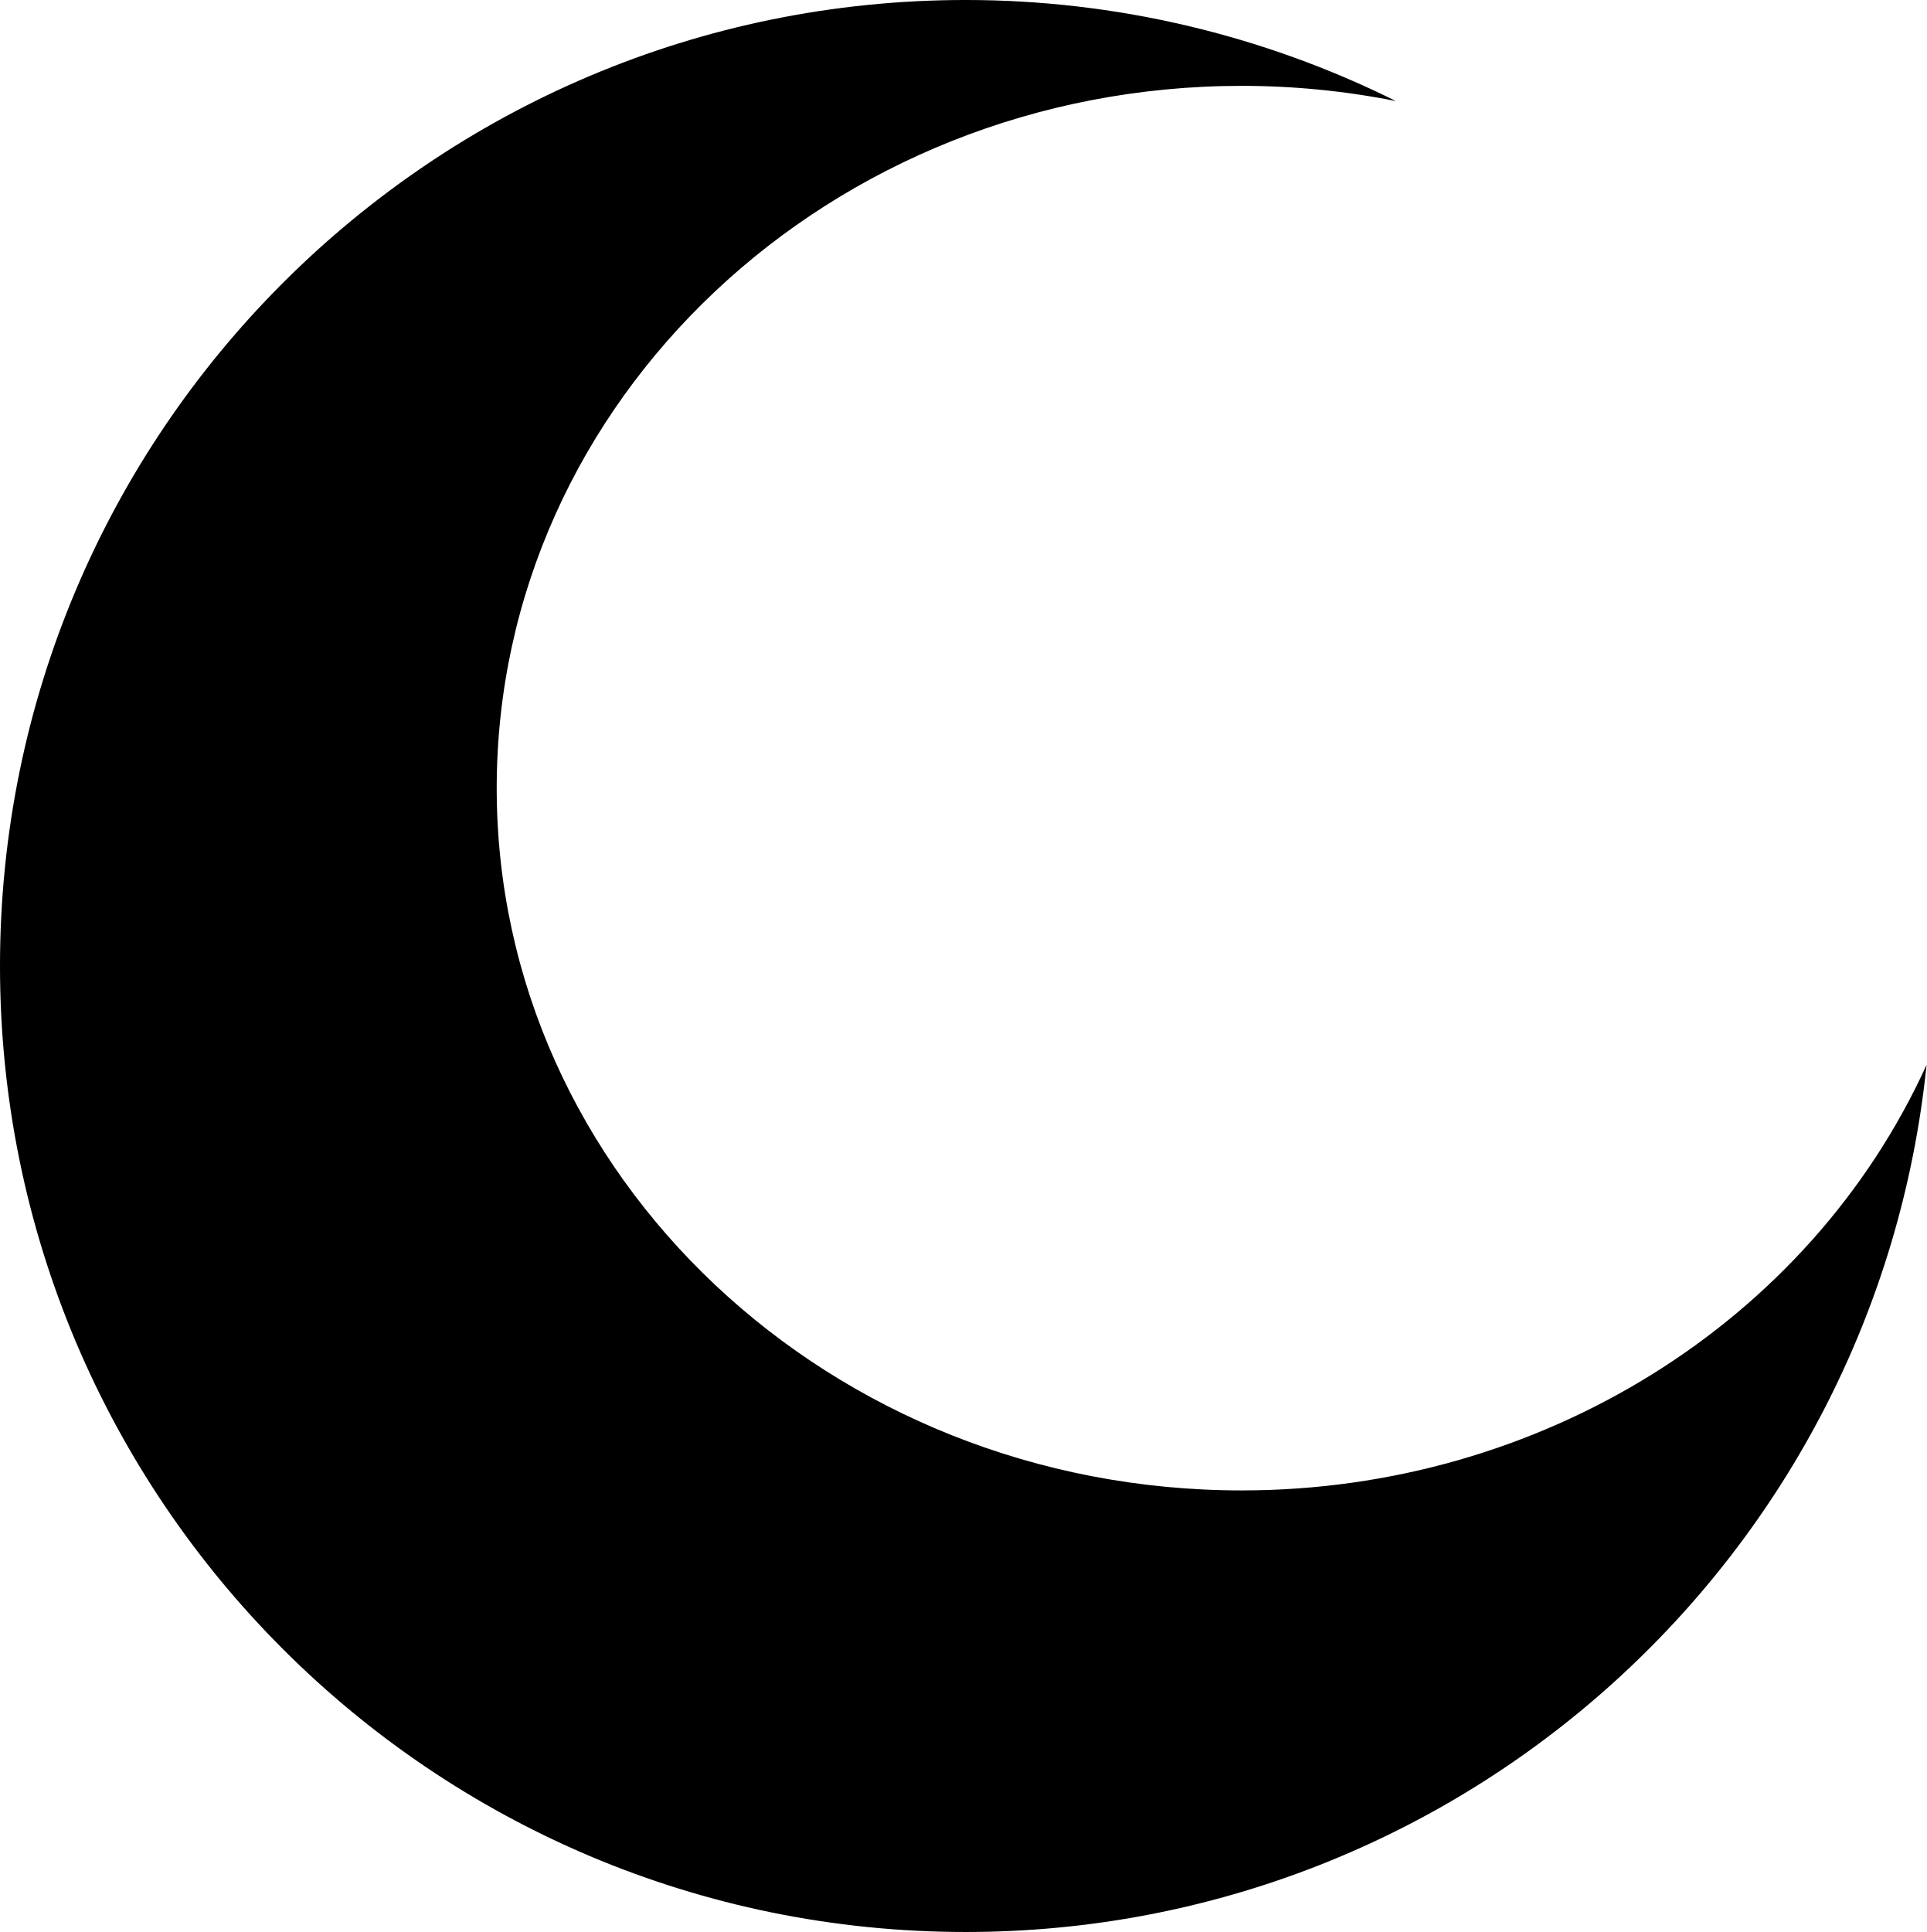
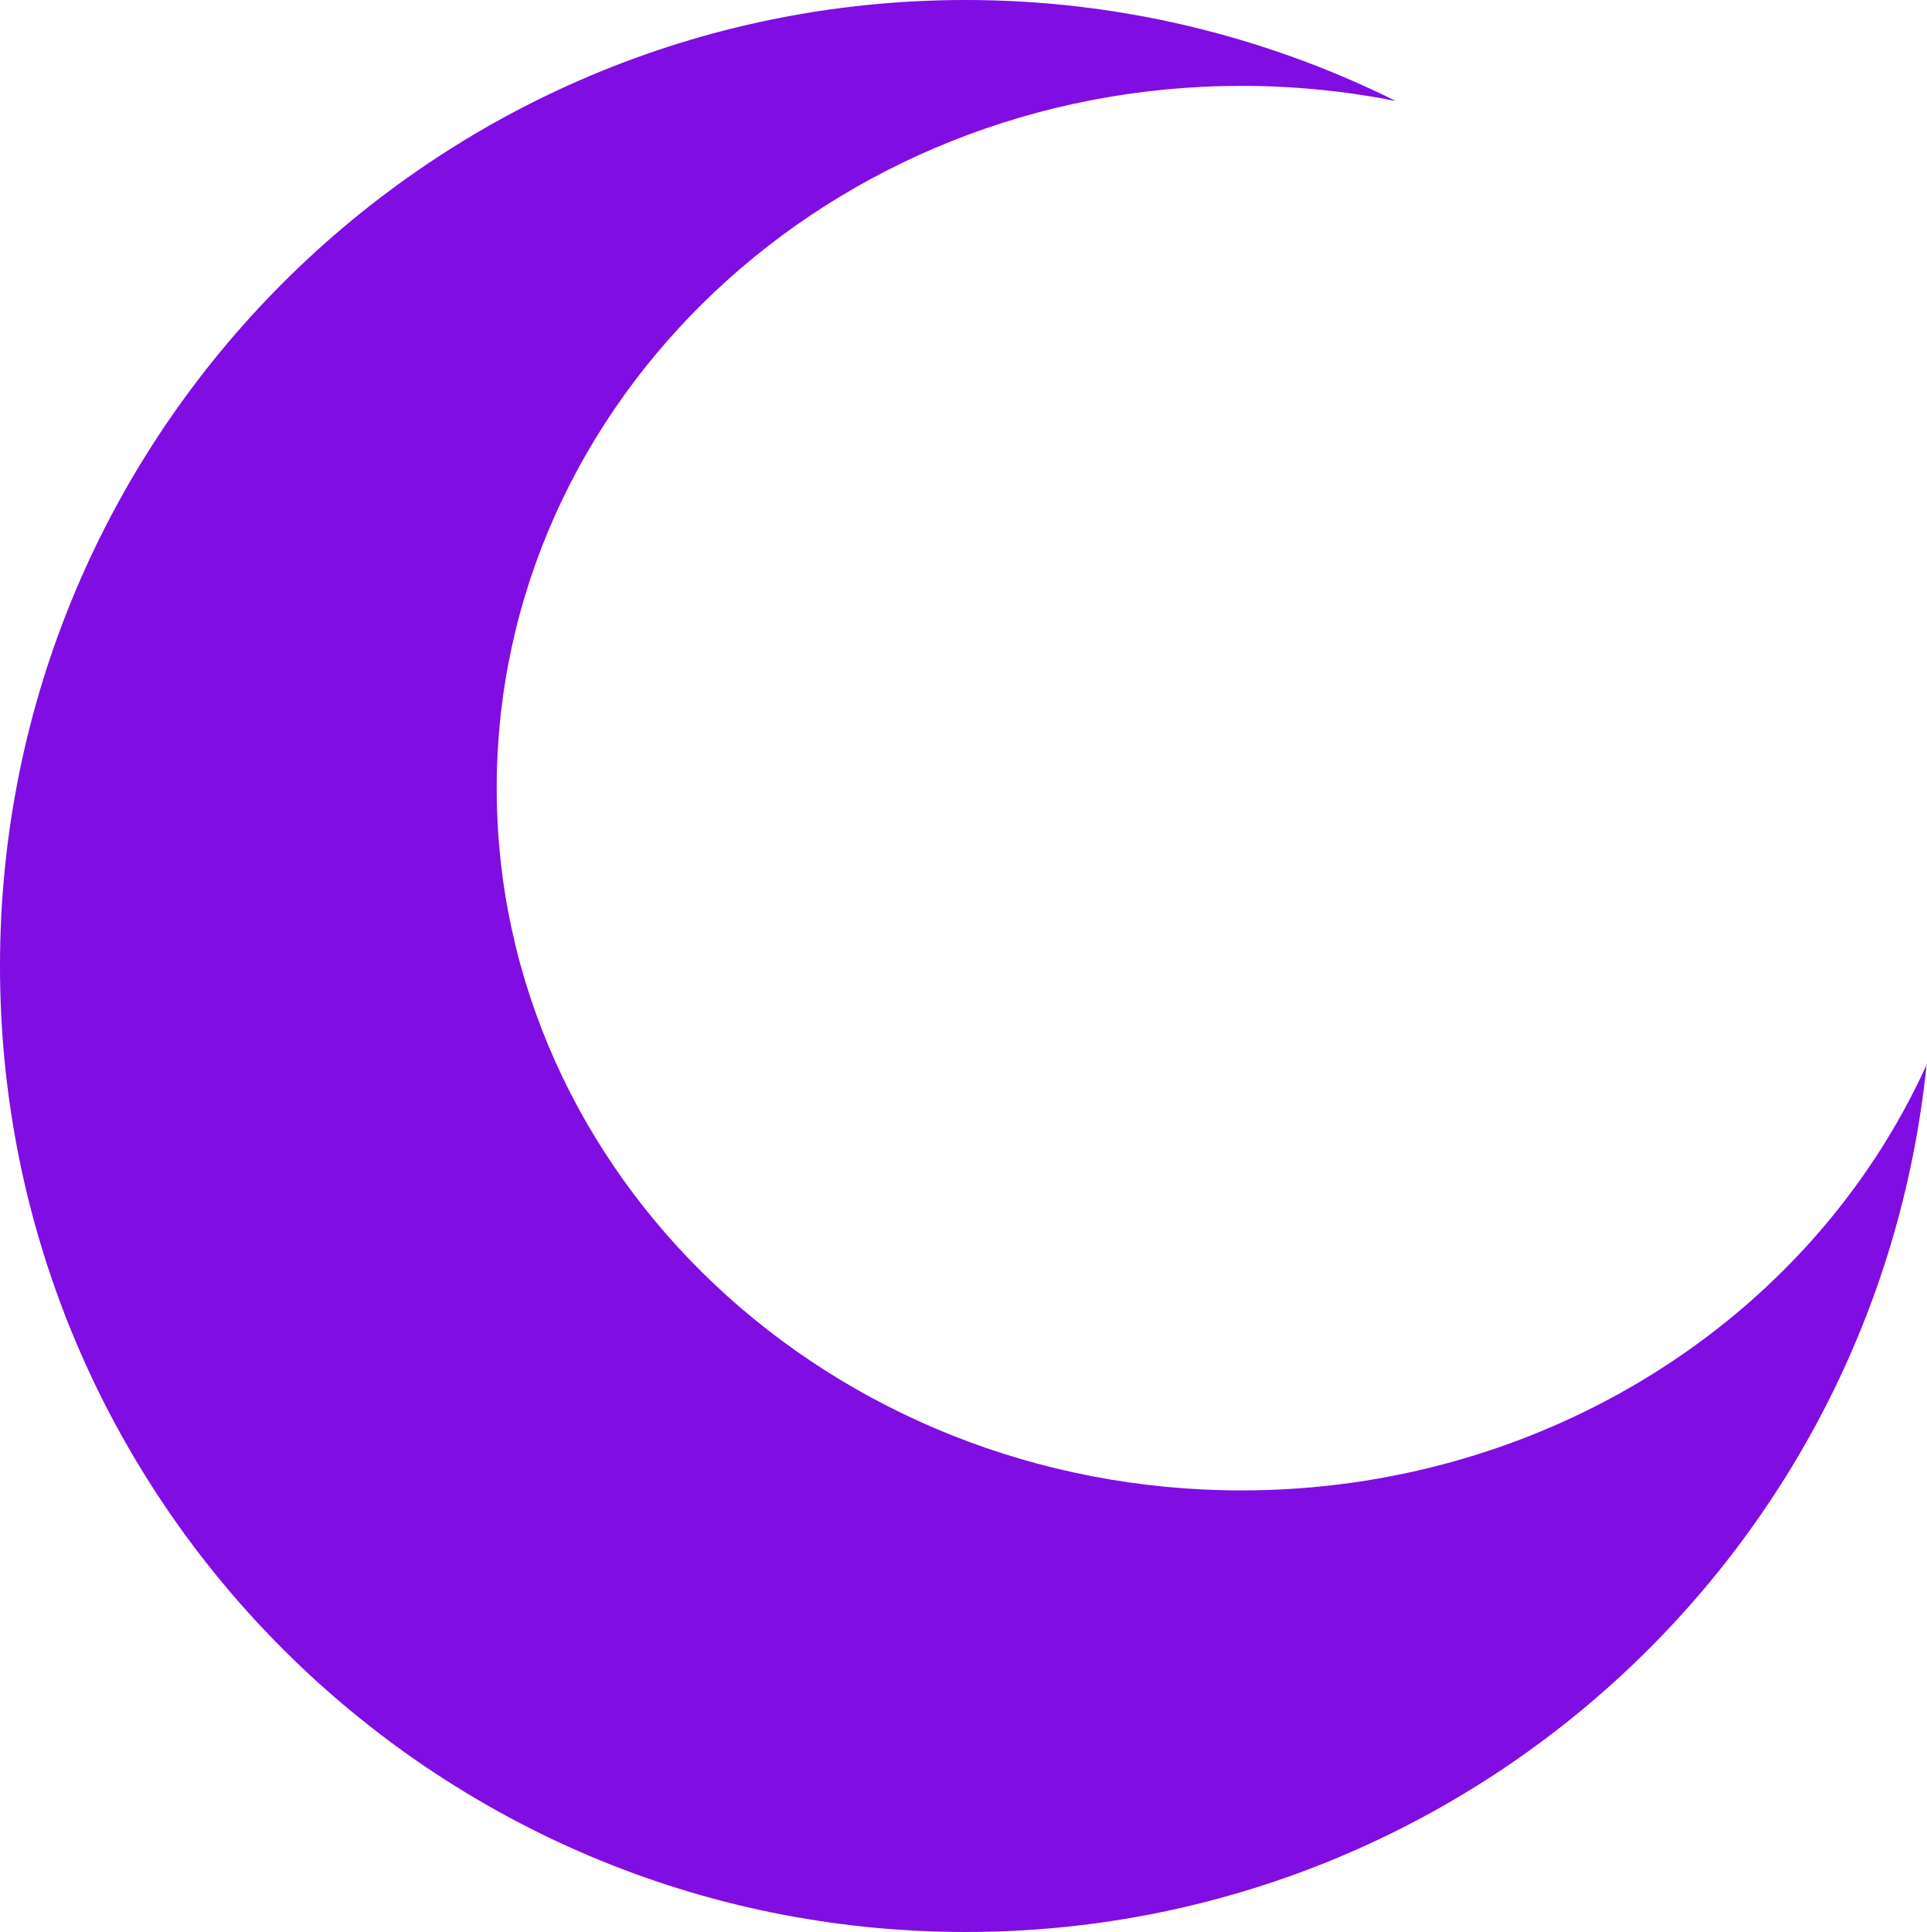
<svg xmlns="http://www.w3.org/2000/svg" width="111.083mm" height="111.375mm" viewBox="0 0 111.083 111.375" version="1.1" id="svg1">
  <defs id="defs1" />
  <g id="layer1" transform="translate(-25.10337,-25.10338)">
-     <path id="path1" style="fill:#000000;stroke:none;stroke-width:2.98;stroke-linecap:square;stroke-miterlimit:8.5;paint-order:fill markers stroke" d="M 80.791,25.103 A 55.688,55.688 0 0 0 25.103,80.791 55.688,55.688 0 0 0 80.791,136.478 55.688,55.688 0 0 0 136.187,86.487 42.959,40.484 0 0 1 96.702,111.022 42.959,40.484 0 0 1 53.743,70.537 42.959,40.484 0 0 1 96.702,30.053 42.959,40.484 0 0 1 105.588,30.929 55.688,55.688 0 0 0 80.791,25.103 Z" />
+     <path id="path1" style="fill:#800de2;stroke:none;stroke-width:2.98;stroke-linecap:square;stroke-miterlimit:8.5;paint-order:fill markers stroke" d="M 80.791,25.103 A 55.688,55.688 0 0 0 25.103,80.791 55.688,55.688 0 0 0 80.791,136.478 55.688,55.688 0 0 0 136.187,86.487 42.959,40.484 0 0 1 96.702,111.022 42.959,40.484 0 0 1 53.743,70.537 42.959,40.484 0 0 1 96.702,30.053 42.959,40.484 0 0 1 105.588,30.929 55.688,55.688 0 0 0 80.791,25.103 Z" />
  </g>
</svg>
